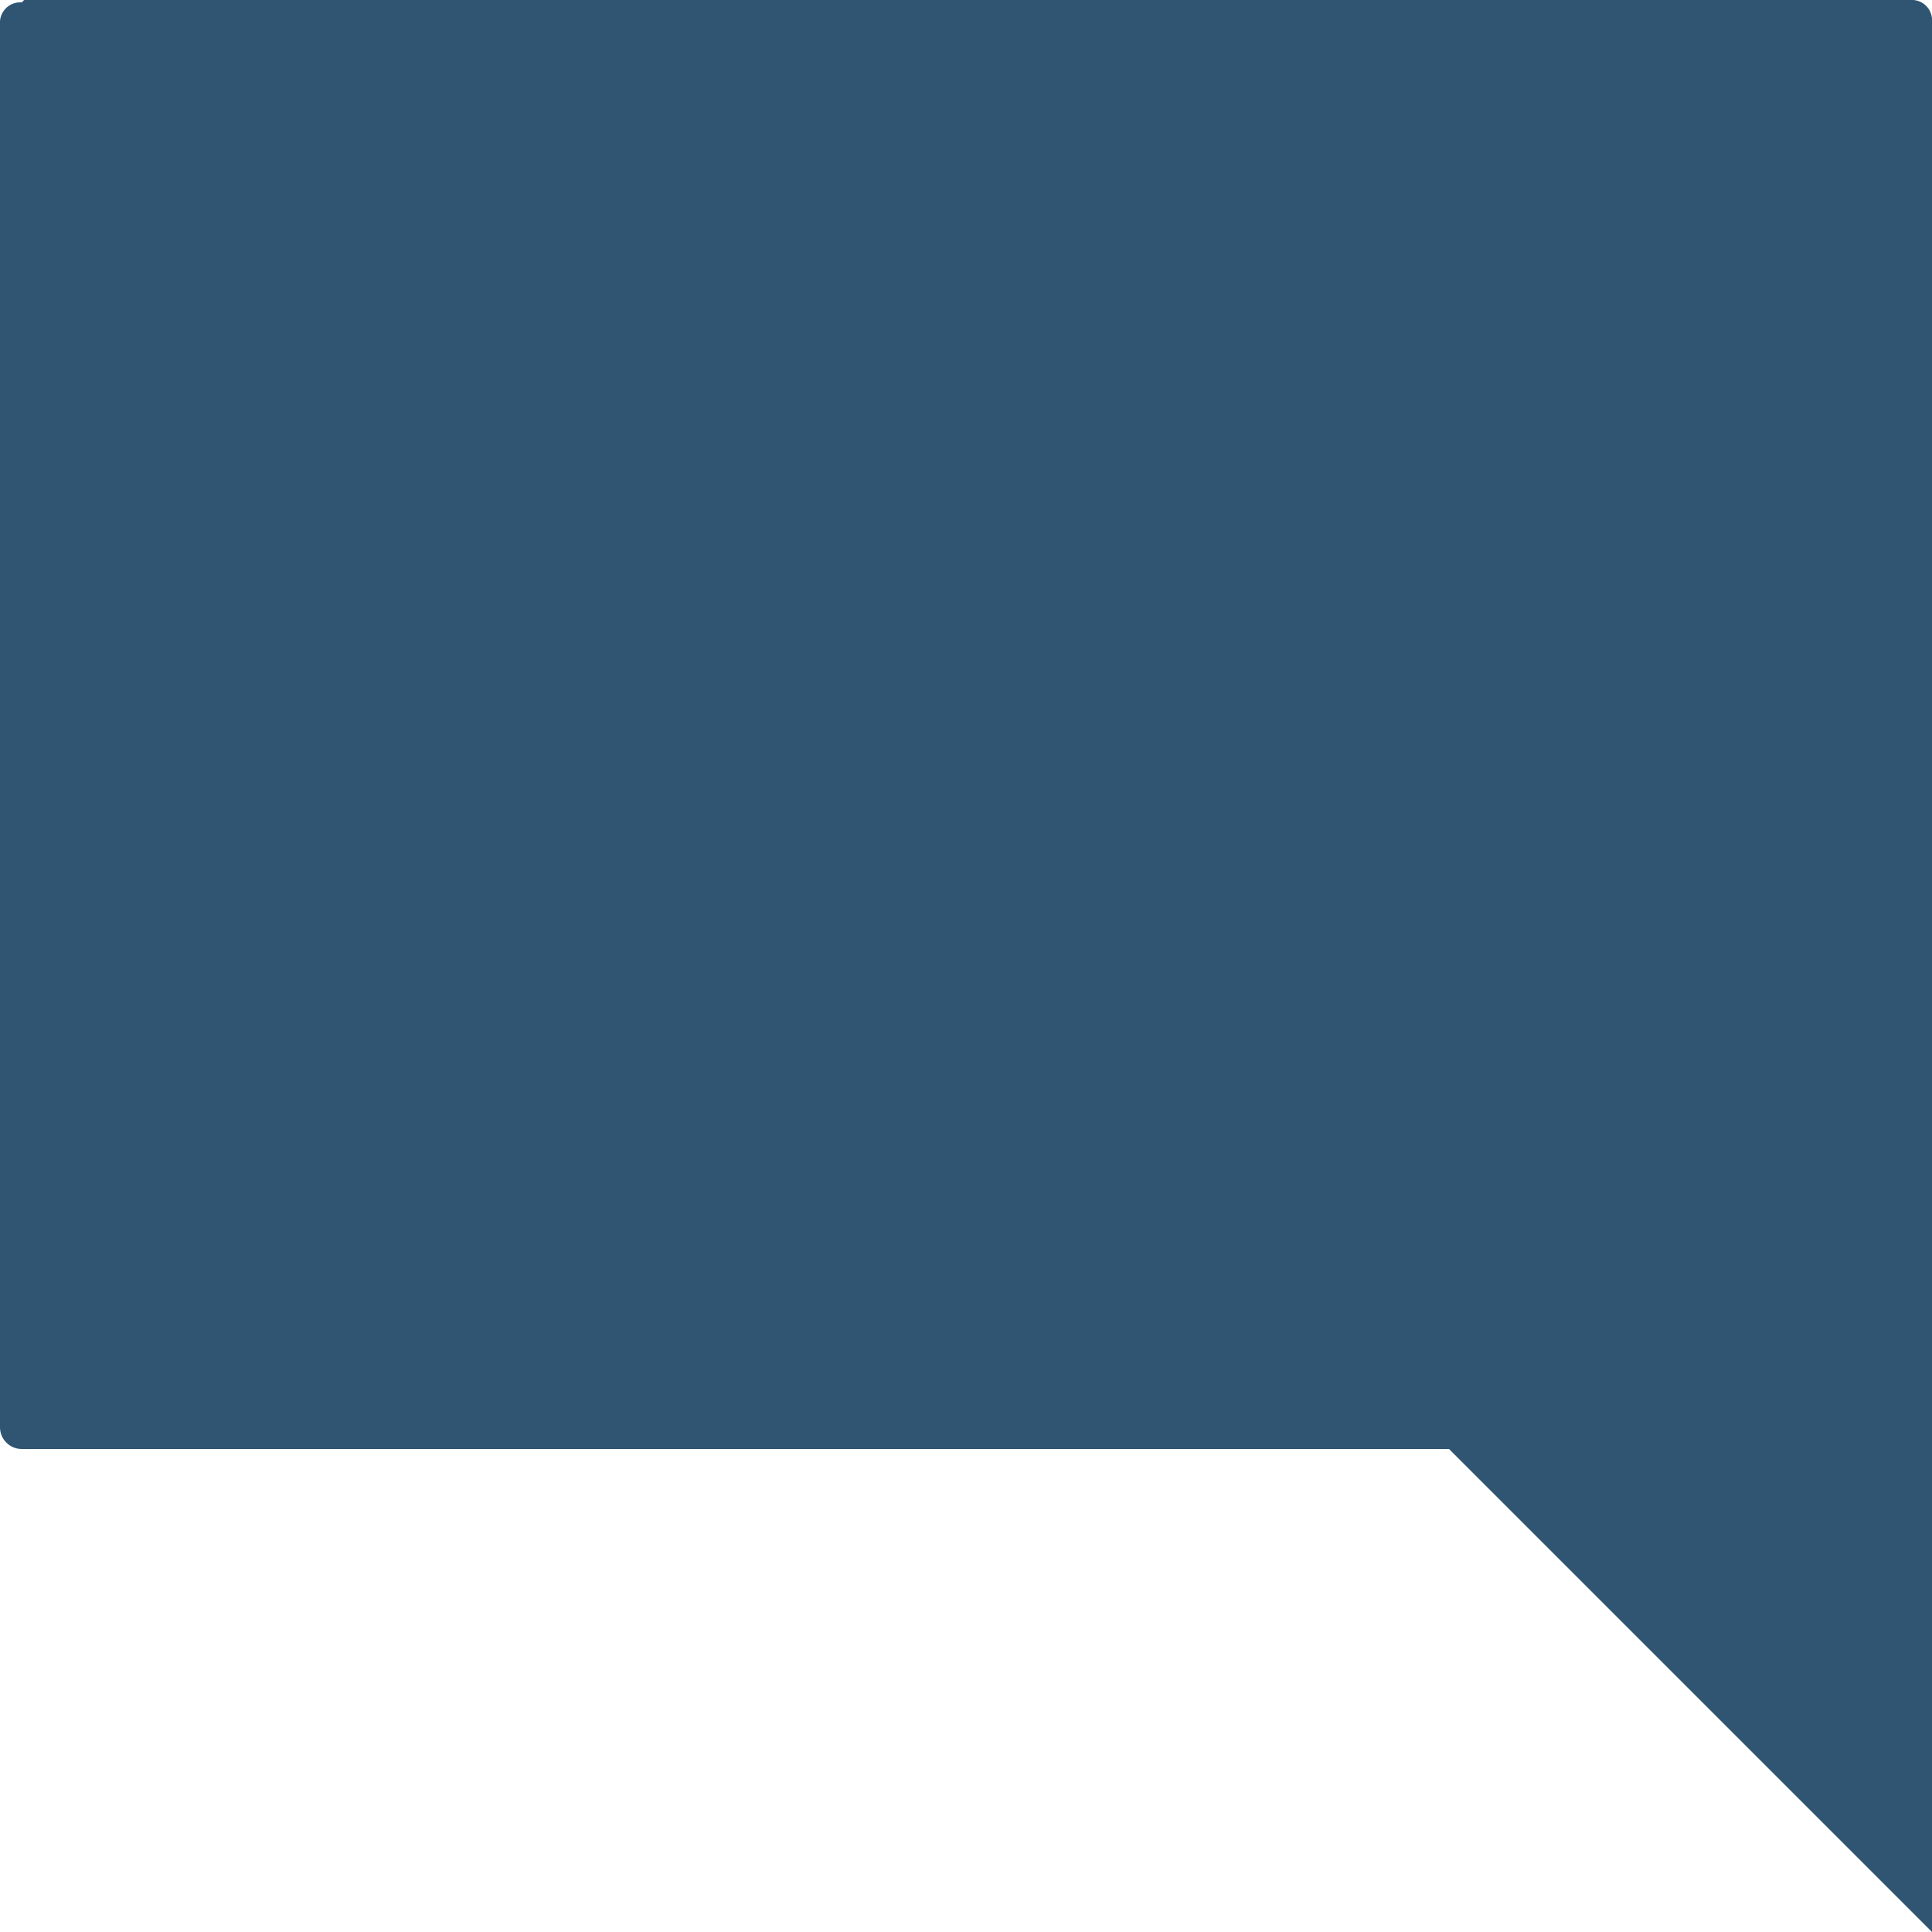
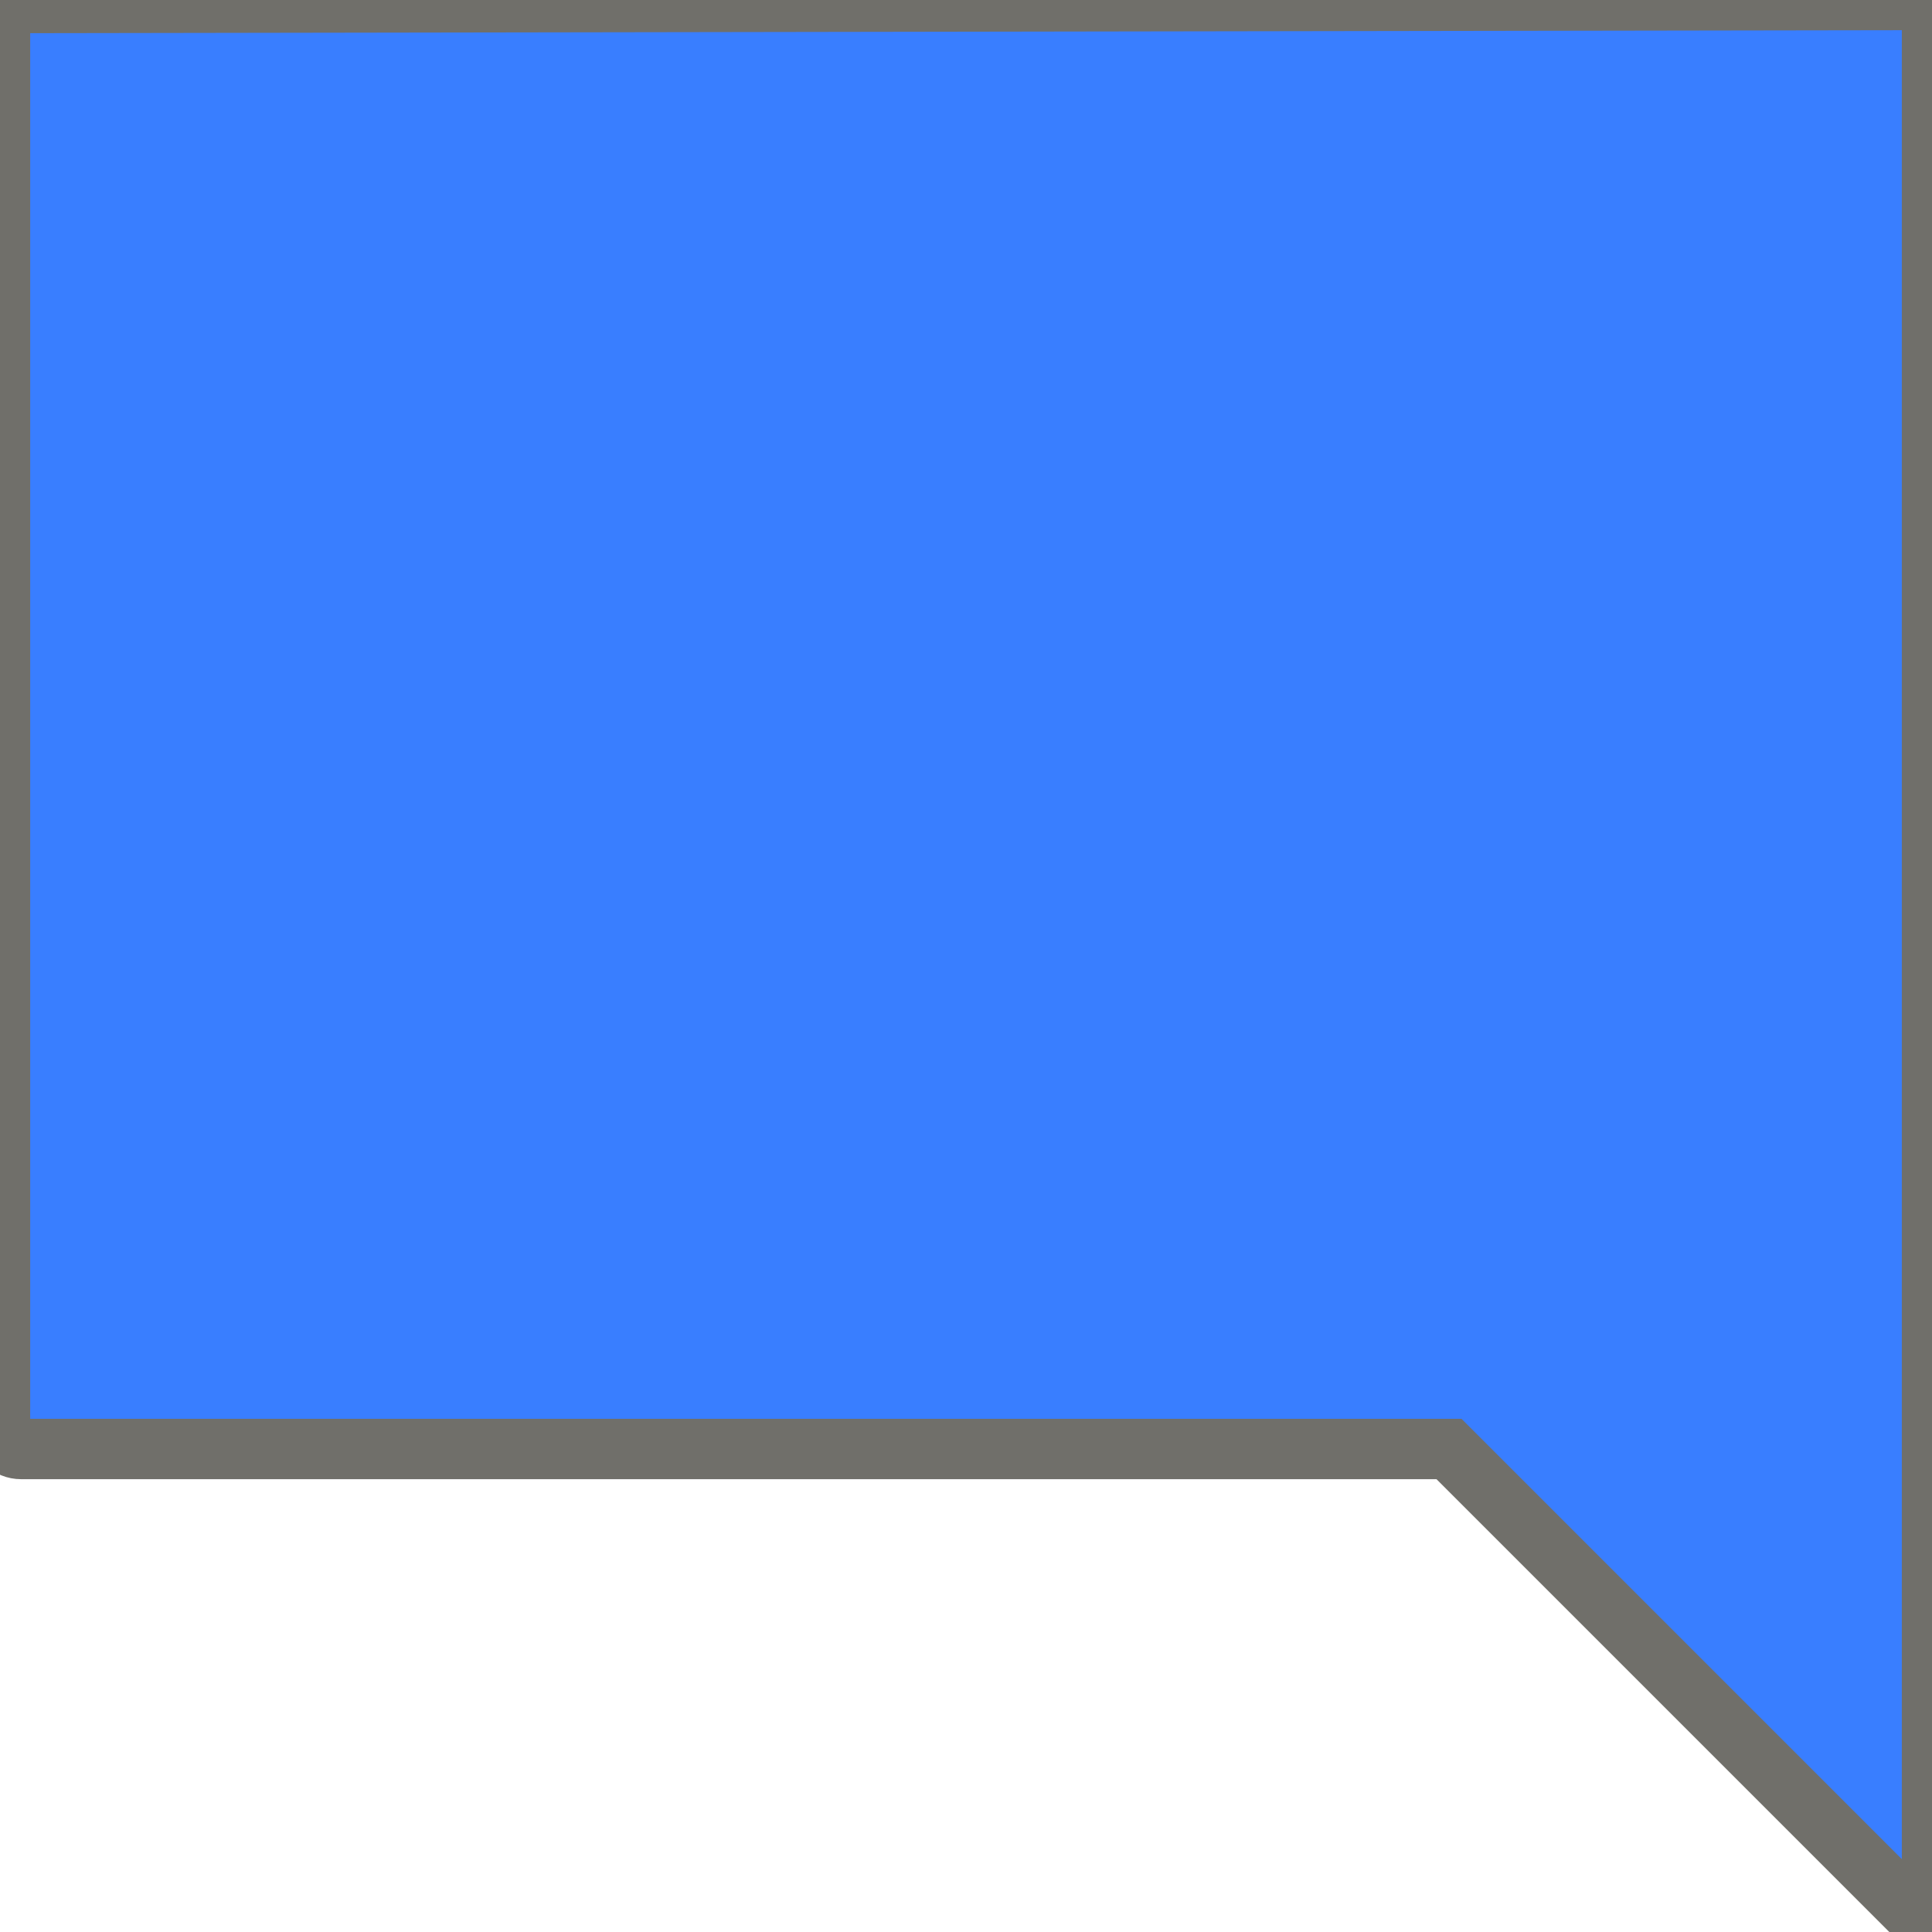
- <svg xmlns="http://www.w3.org/2000/svg" id="Layer_1" data-name="Layer 1" width="64" height="64" viewBox="0 0 64 64">
-   <defs>
-     <style>.cls-1{fill:#2f5572;}</style>
-   </defs>
-   <path class="cls-1" d="M0.72,0.08A0.67,0.67,0,0,0,0,.8V47.28A0.72,0.72,0,0,0,.72,48H48L64,64V0.72A0.67,0.67,0,0,0,63.28,0H0.8Z" />
+ <svg xmlns="http://www.w3.org/2000/svg" version="1.1" id="Layer_1" x="0px" y="0px" viewBox="0 0 64 64" style="enable-background:new 0 0 64 64;" xml:space="preserve">
+   <style type="text/css">
+ 	.st0{fill:#397EFF;stroke:#706F6A;stroke-width:2;stroke-miterlimit:10;}
+ </style>
+   <path class="st0" d="M0.7,0.1C0.4,0.1,0,0.3,0,0.7c0,0,0,0.1,0,0.1v46.5C0,47.7,0.3,48,0.7,48c0,0,0,0,0,0H48l16,16V0.7  C64,0.4,63.8,0,63.4,0c0,0-0.1,0-0.1,0L0.7,0.1L0.7,0.1z" />
</svg>
